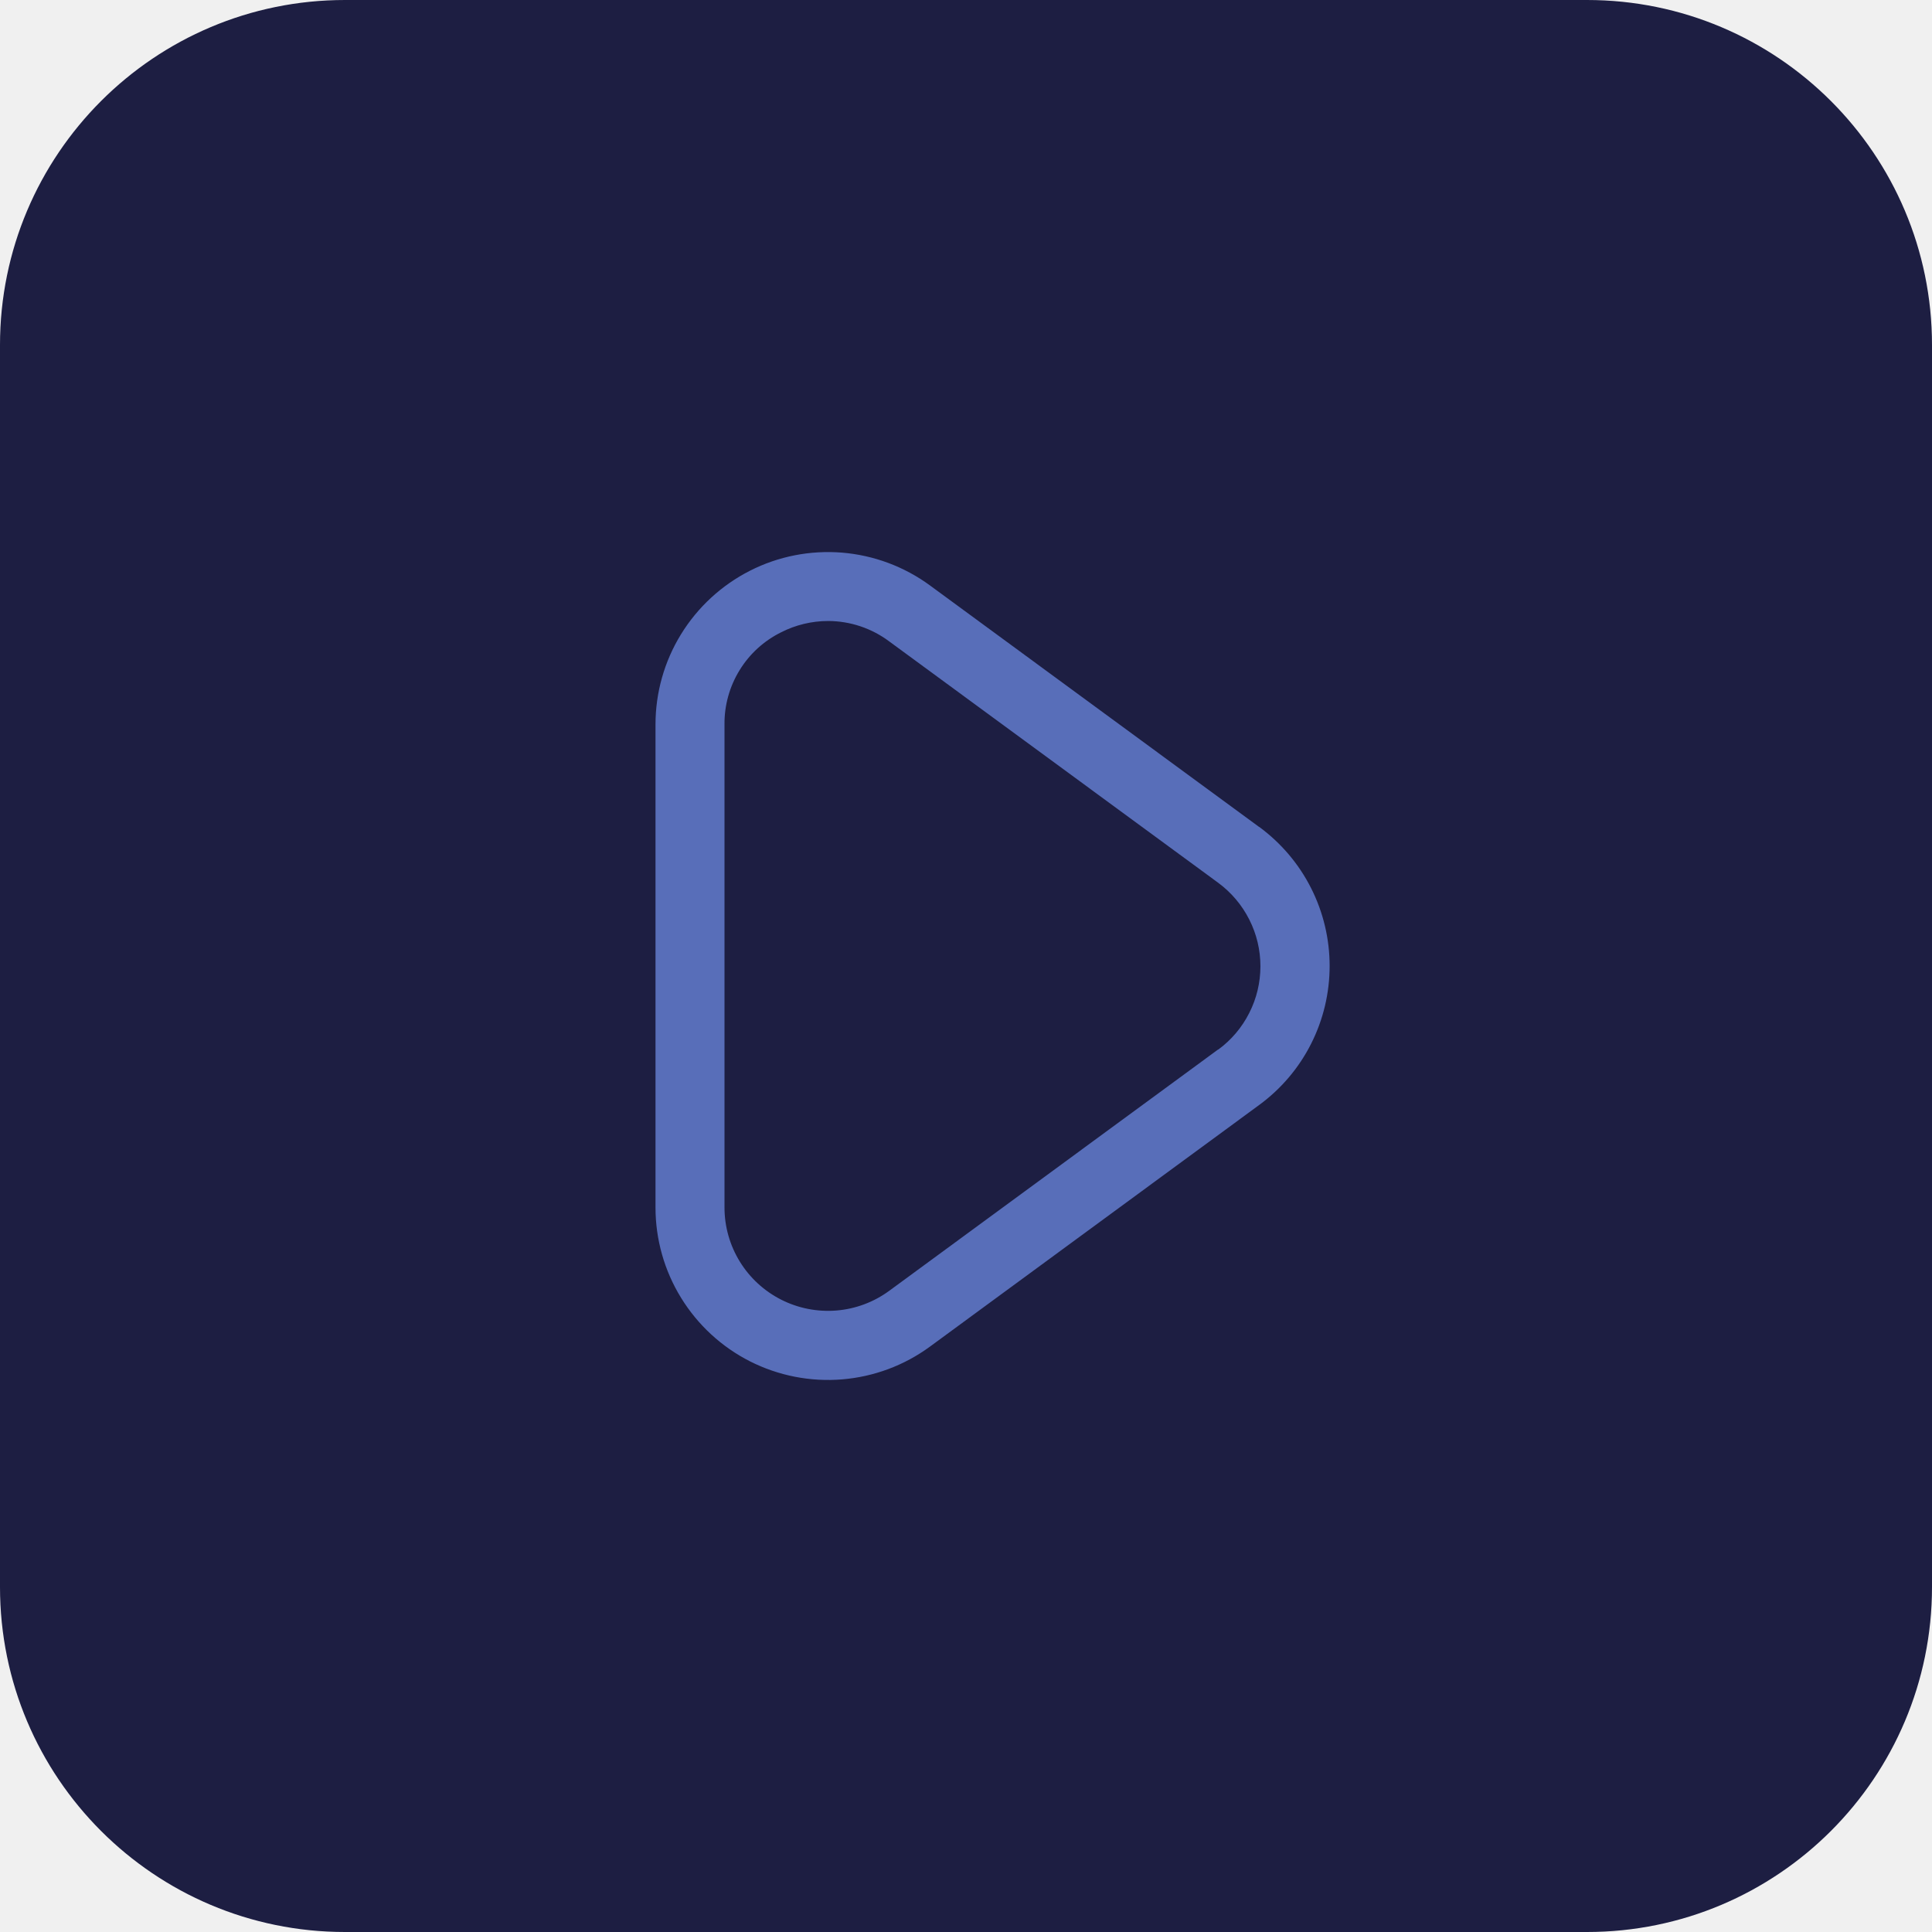
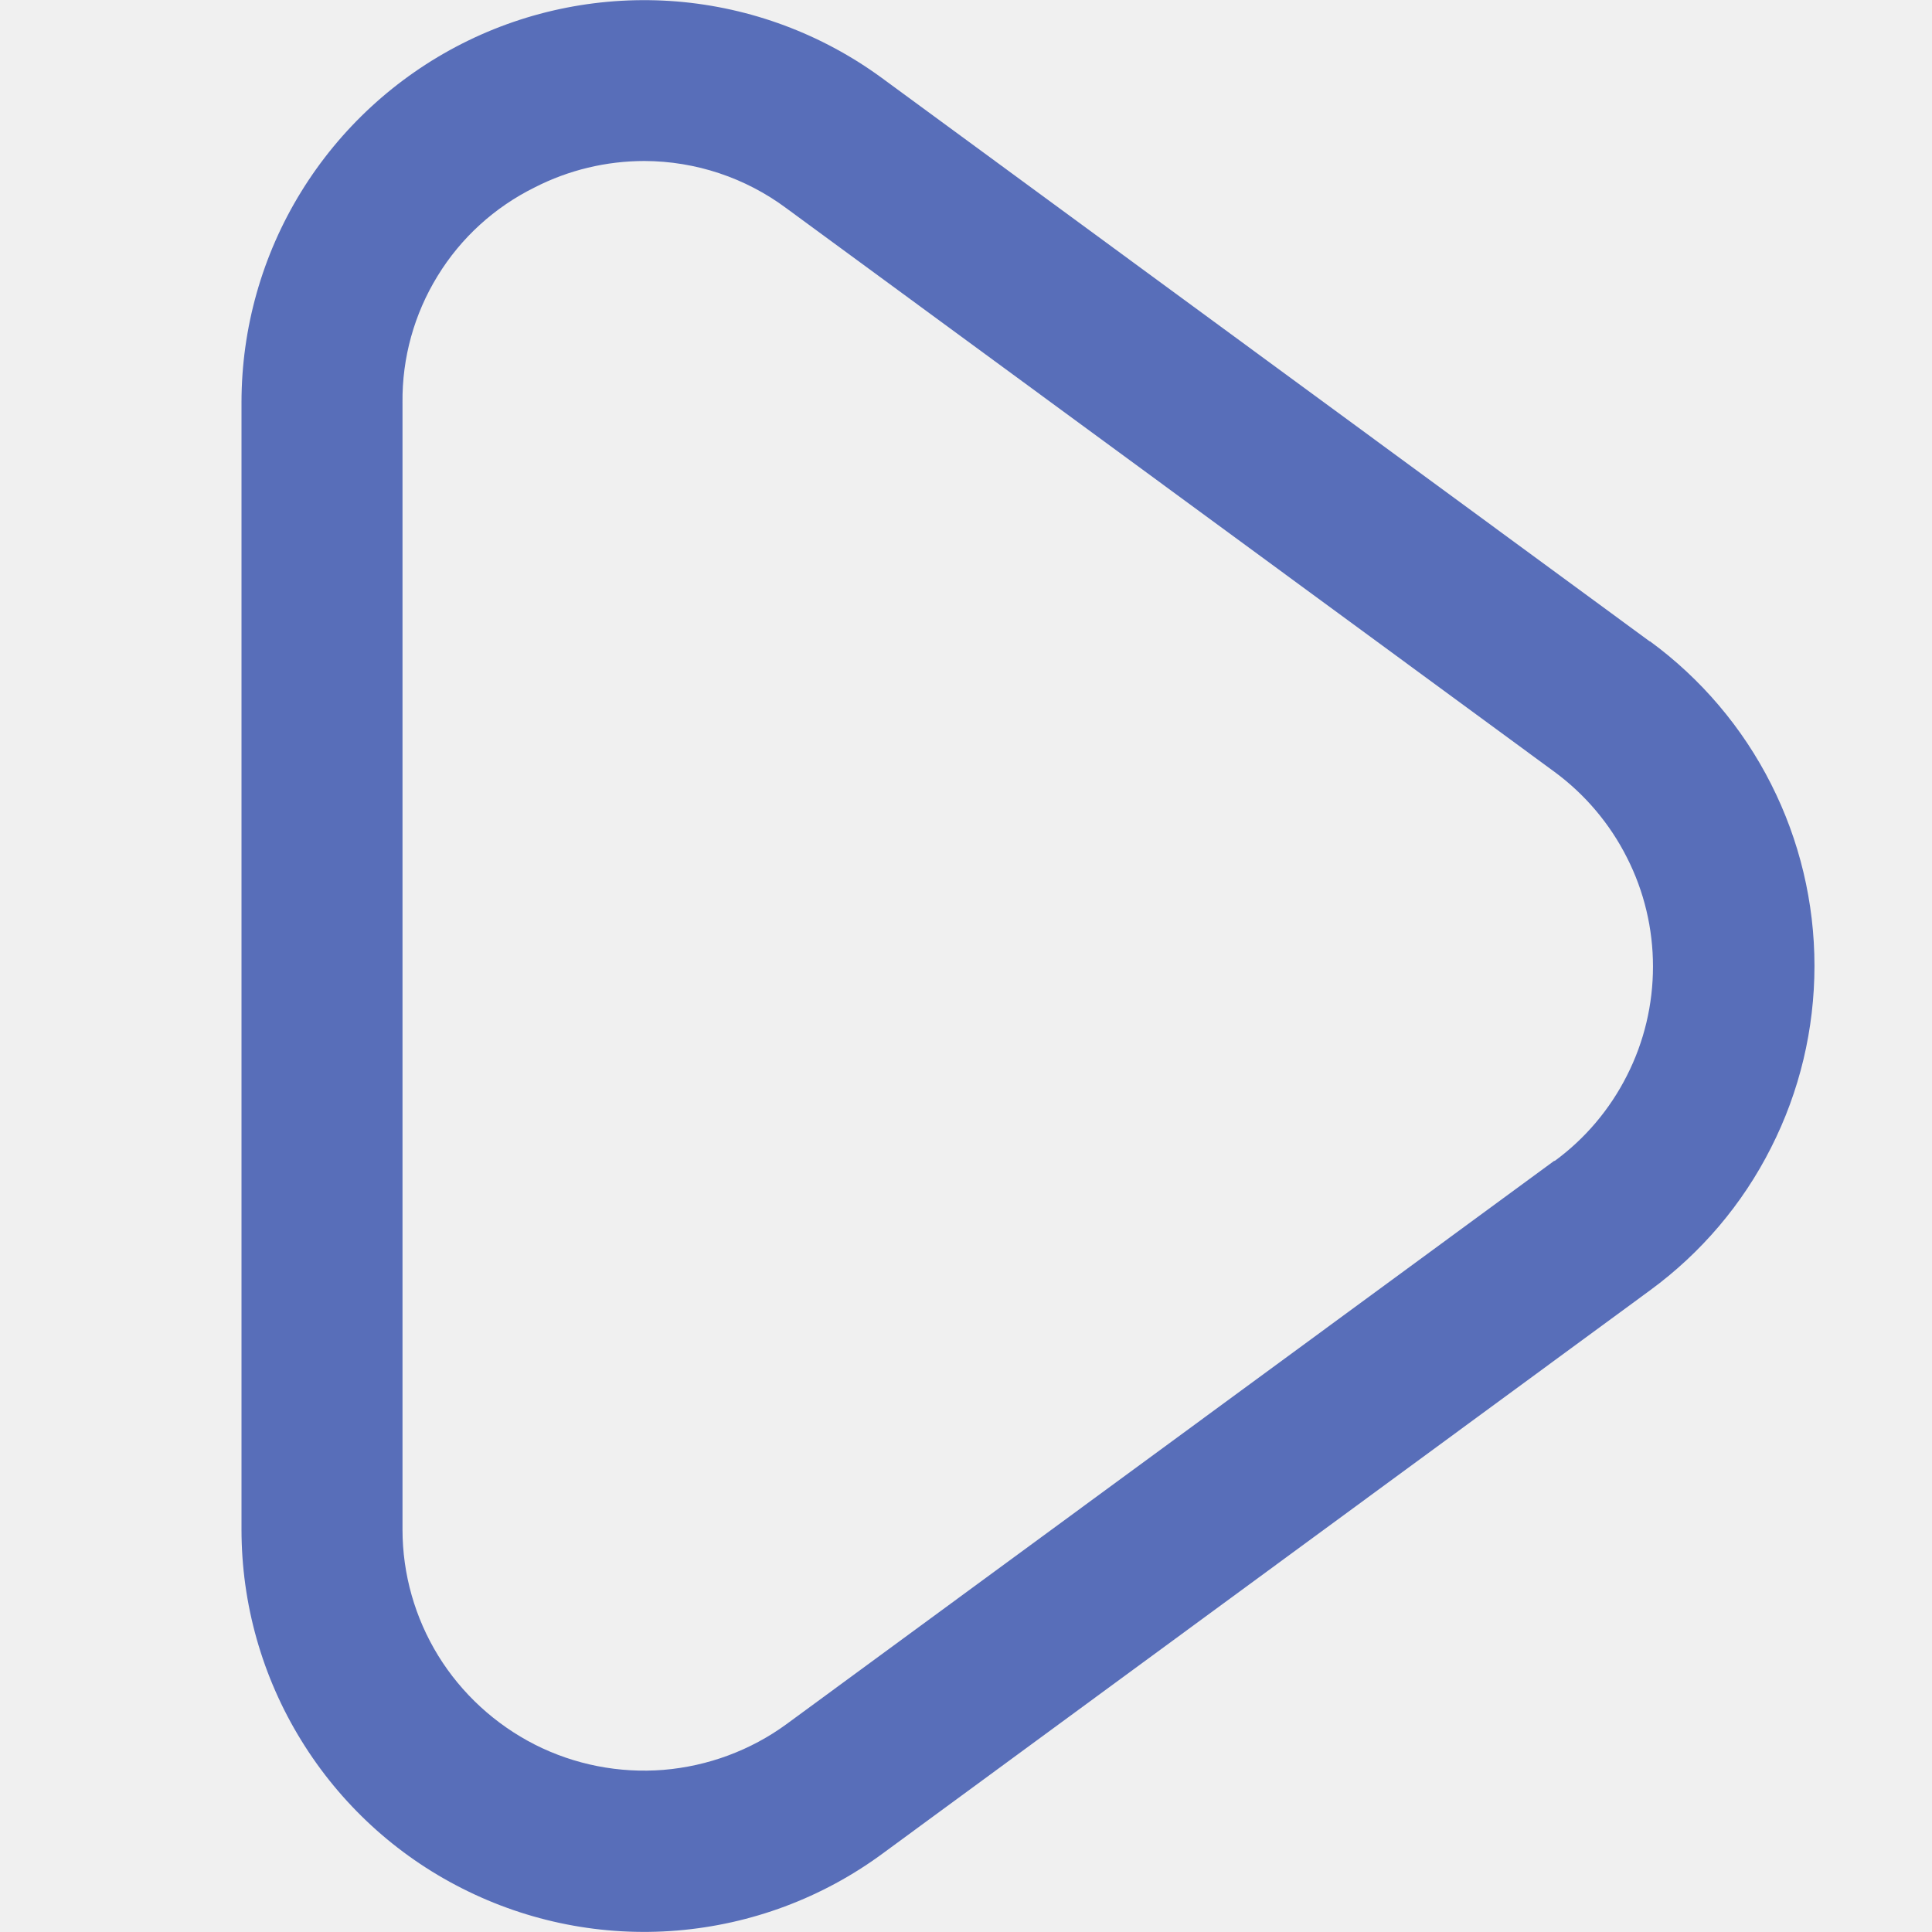
- <svg xmlns="http://www.w3.org/2000/svg" width="28" height="28" viewBox="0 0 28 28" fill="none">
-   <rect width="28" height="28" rx="5" fill="#1D1E42" />
-   <path d="M18.247 11.984L13.477 8.484C13.104 8.211 12.664 8.047 12.203 8.009C11.743 7.972 11.281 8.062 10.87 8.271C10.458 8.48 10.112 8.799 9.87 9.192C9.628 9.585 9.5 10.038 9.5 10.5V17.5C9.5 17.962 9.628 18.415 9.87 18.808C10.112 19.202 10.458 19.521 10.87 19.73C11.282 19.938 11.744 20.029 12.205 19.991C12.665 19.953 13.106 19.789 13.479 19.515L18.248 16.015C18.565 15.783 18.823 15.48 19 15.13C19.178 14.779 19.27 14.392 19.27 13.999C19.27 13.607 19.178 13.22 19 12.869C18.823 12.519 18.565 12.216 18.248 11.983L18.247 11.984ZM17.655 15.209L12.885 18.709C12.662 18.872 12.397 18.971 12.121 18.993C11.845 19.015 11.569 18.961 11.322 18.836C11.075 18.711 10.867 18.52 10.722 18.284C10.577 18.048 10.5 17.777 10.5 17.5V10.5C10.497 10.223 10.573 9.95 10.718 9.714C10.863 9.477 11.072 9.287 11.32 9.164C11.532 9.056 11.766 9 12.003 9C12.321 9.001 12.63 9.104 12.885 9.294L17.655 12.794C17.845 12.934 17.999 13.116 18.105 13.326C18.212 13.536 18.267 13.768 18.267 14.003C18.267 14.239 18.212 14.471 18.105 14.681C17.999 14.891 17.845 15.073 17.655 15.212V15.209Z" fill="#586EB9" />
+ <svg xmlns="http://www.w3.org/2000/svg" width="12" height="12" viewBox="0 0 12 12" fill="none">
+   <g clip-path="url(#clip0_1_57)">
+     <path d="M10.247 3.984L5.477 0.484C5.104 0.211 4.664 0.047 4.203 0.009C3.743 -0.028 3.282 0.062 2.87 0.271C2.458 0.48 2.112 0.799 1.87 1.192C1.628 1.585 1.5 2.038 1.5 2.5V9.5C1.5 9.962 1.628 10.415 1.87 10.808C2.112 11.202 2.458 11.521 2.87 11.729C3.282 11.938 3.744 12.029 4.205 11.991C4.665 11.953 5.106 11.789 5.479 11.515L10.248 8.015C10.565 7.783 10.823 7.48 11 7.129C11.178 6.779 11.27 6.392 11.27 5.999C11.27 5.607 11.178 5.22 11 4.869C10.823 4.519 10.565 4.215 10.248 3.983L10.247 3.984ZM9.655 7.209L4.885 10.709C4.662 10.872 4.397 10.97 4.121 10.993C3.845 11.015 3.569 10.961 3.322 10.836C3.075 10.71 2.867 10.519 2.722 10.284C2.577 10.048 2.5 9.777 2.5 9.5V2.5C2.497 2.222 2.573 1.95 2.718 1.714C2.863 1.477 3.072 1.287 3.321 1.164C3.532 1.056 3.766 1 4.003 1C4.321 1.001 4.63 1.104 4.885 1.294L9.655 4.794C9.845 4.934 9.999 5.116 10.105 5.326C10.212 5.536 10.267 5.768 10.267 6.003C10.267 6.239 10.212 6.471 10.105 6.681C9.999 6.891 9.845 7.073 9.655 7.212V7.209Z" fill="#586EB9" />
+   </g>
+   <defs>
+     <clipPath id="clip0_1_57">
+       <rect width="12" height="12" fill="white" />
+     </clipPath>
+   </defs>
</svg>
